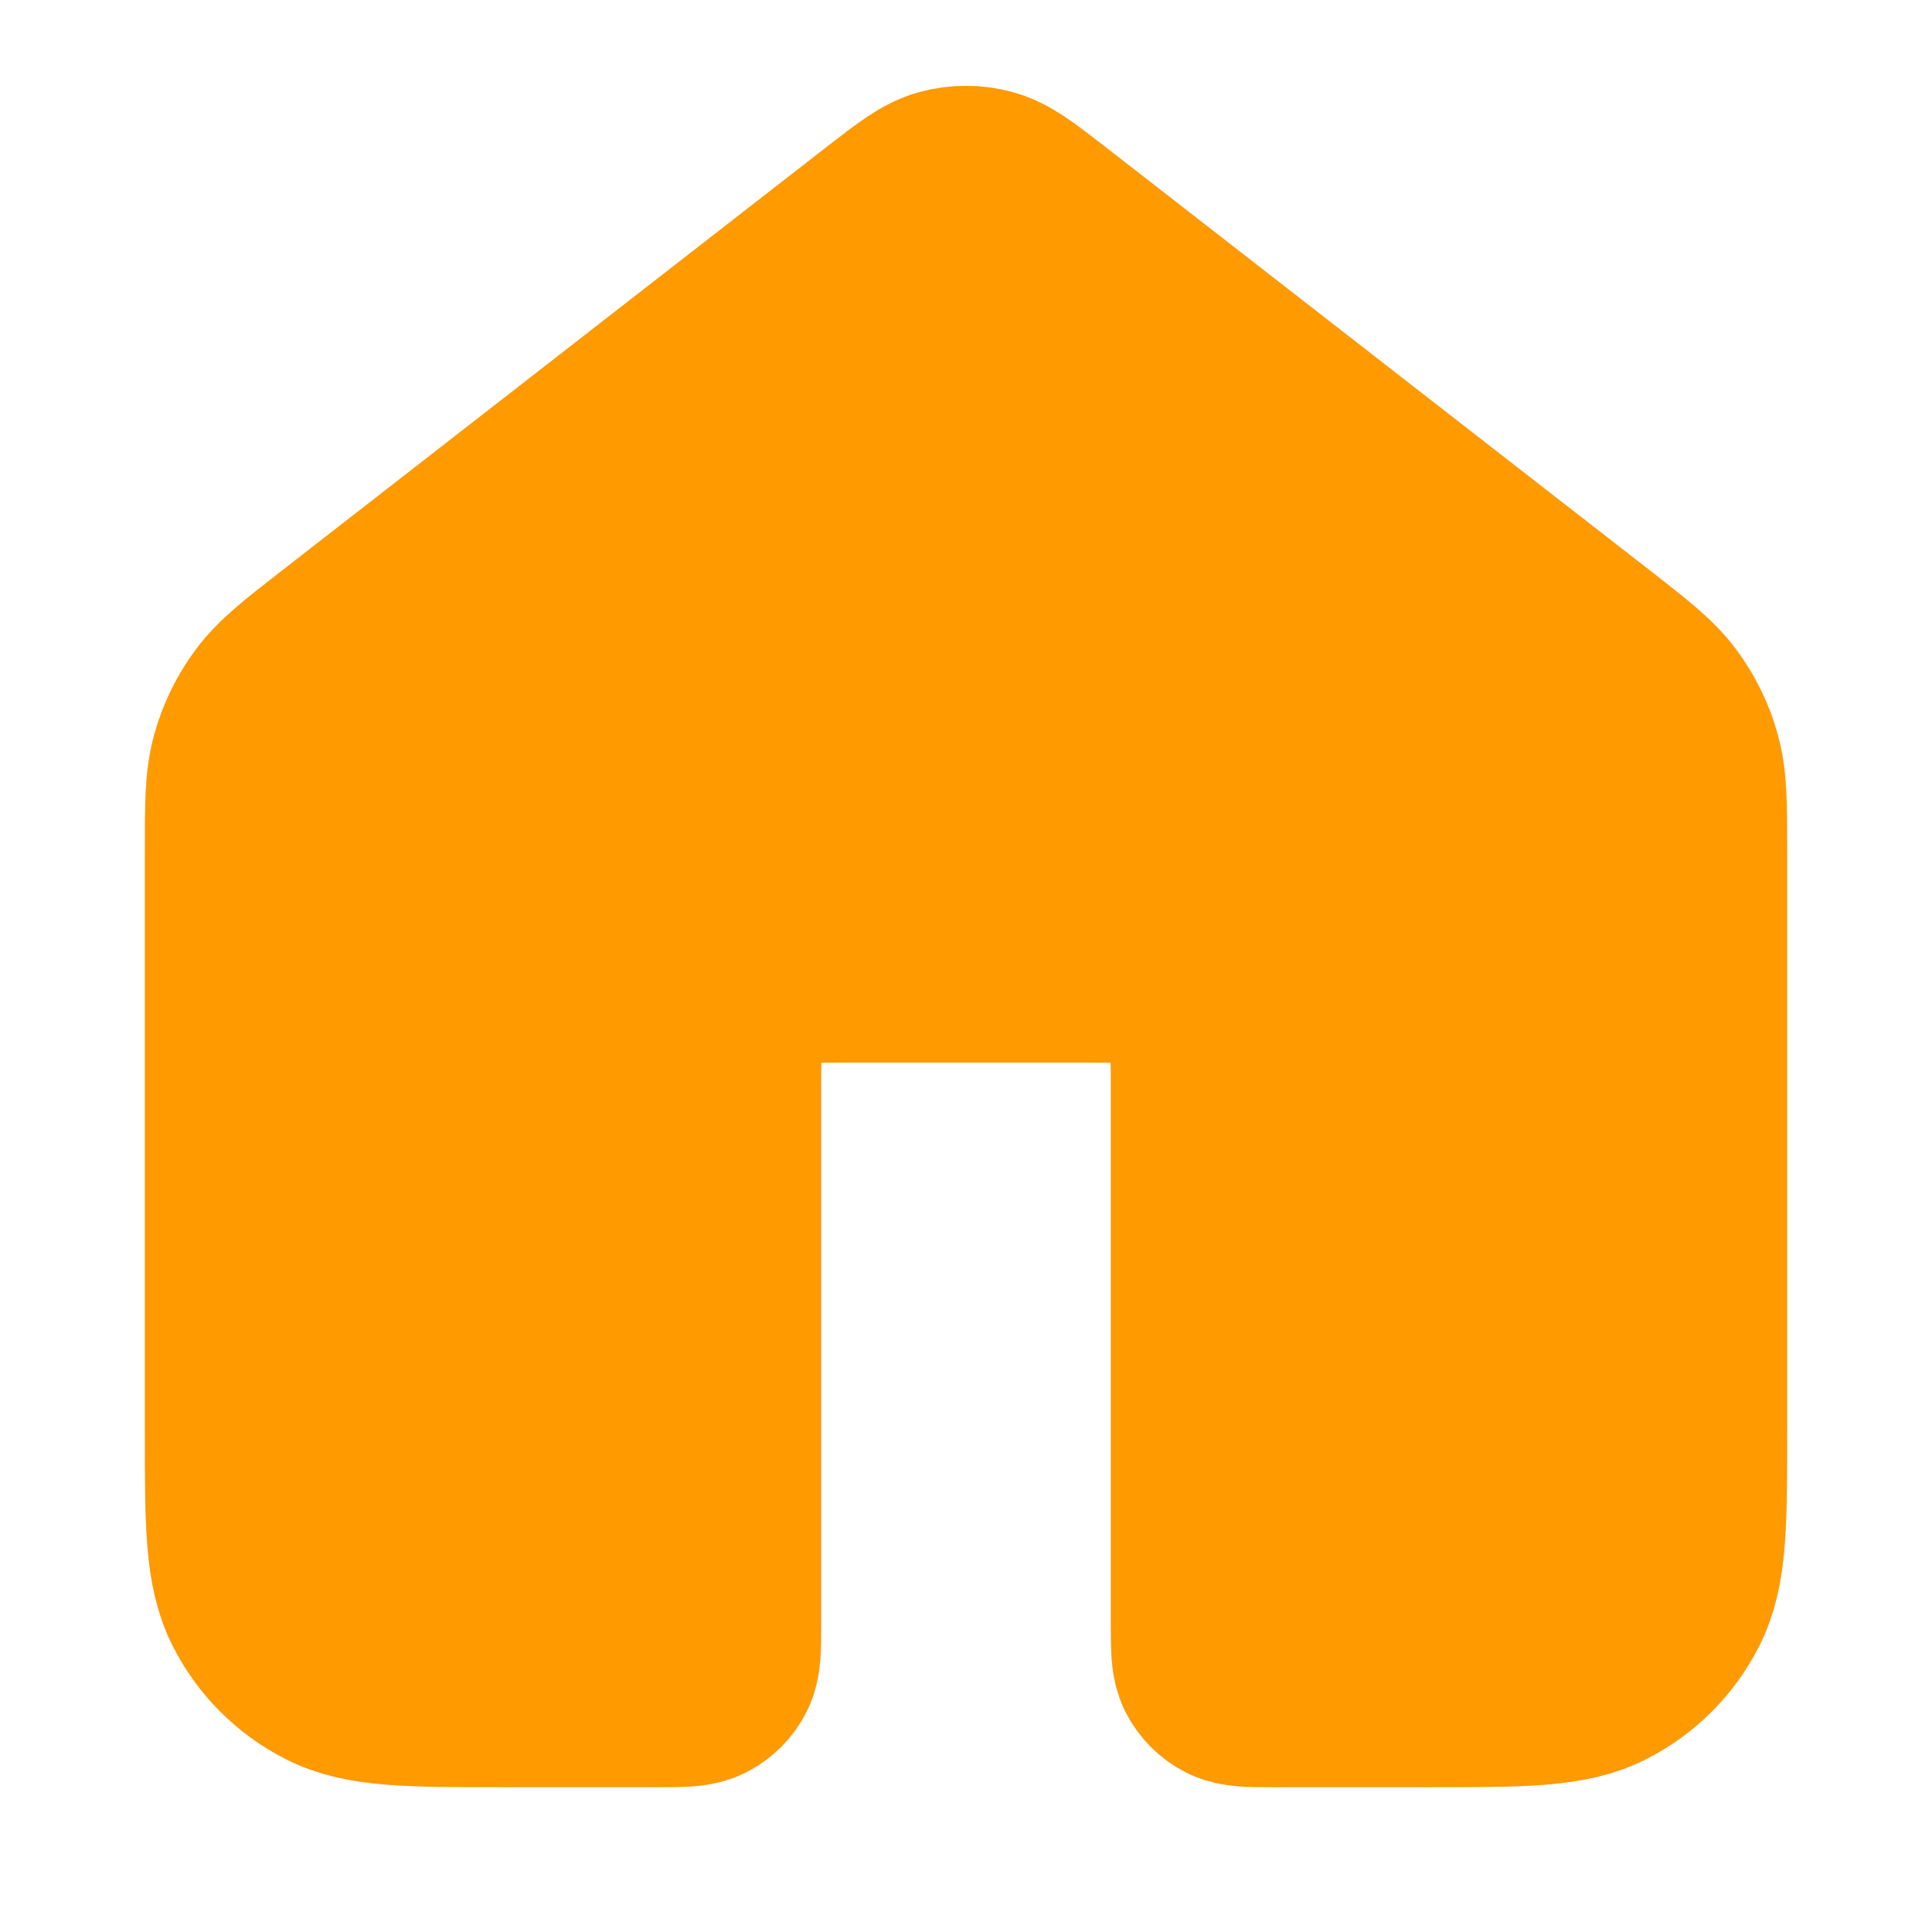
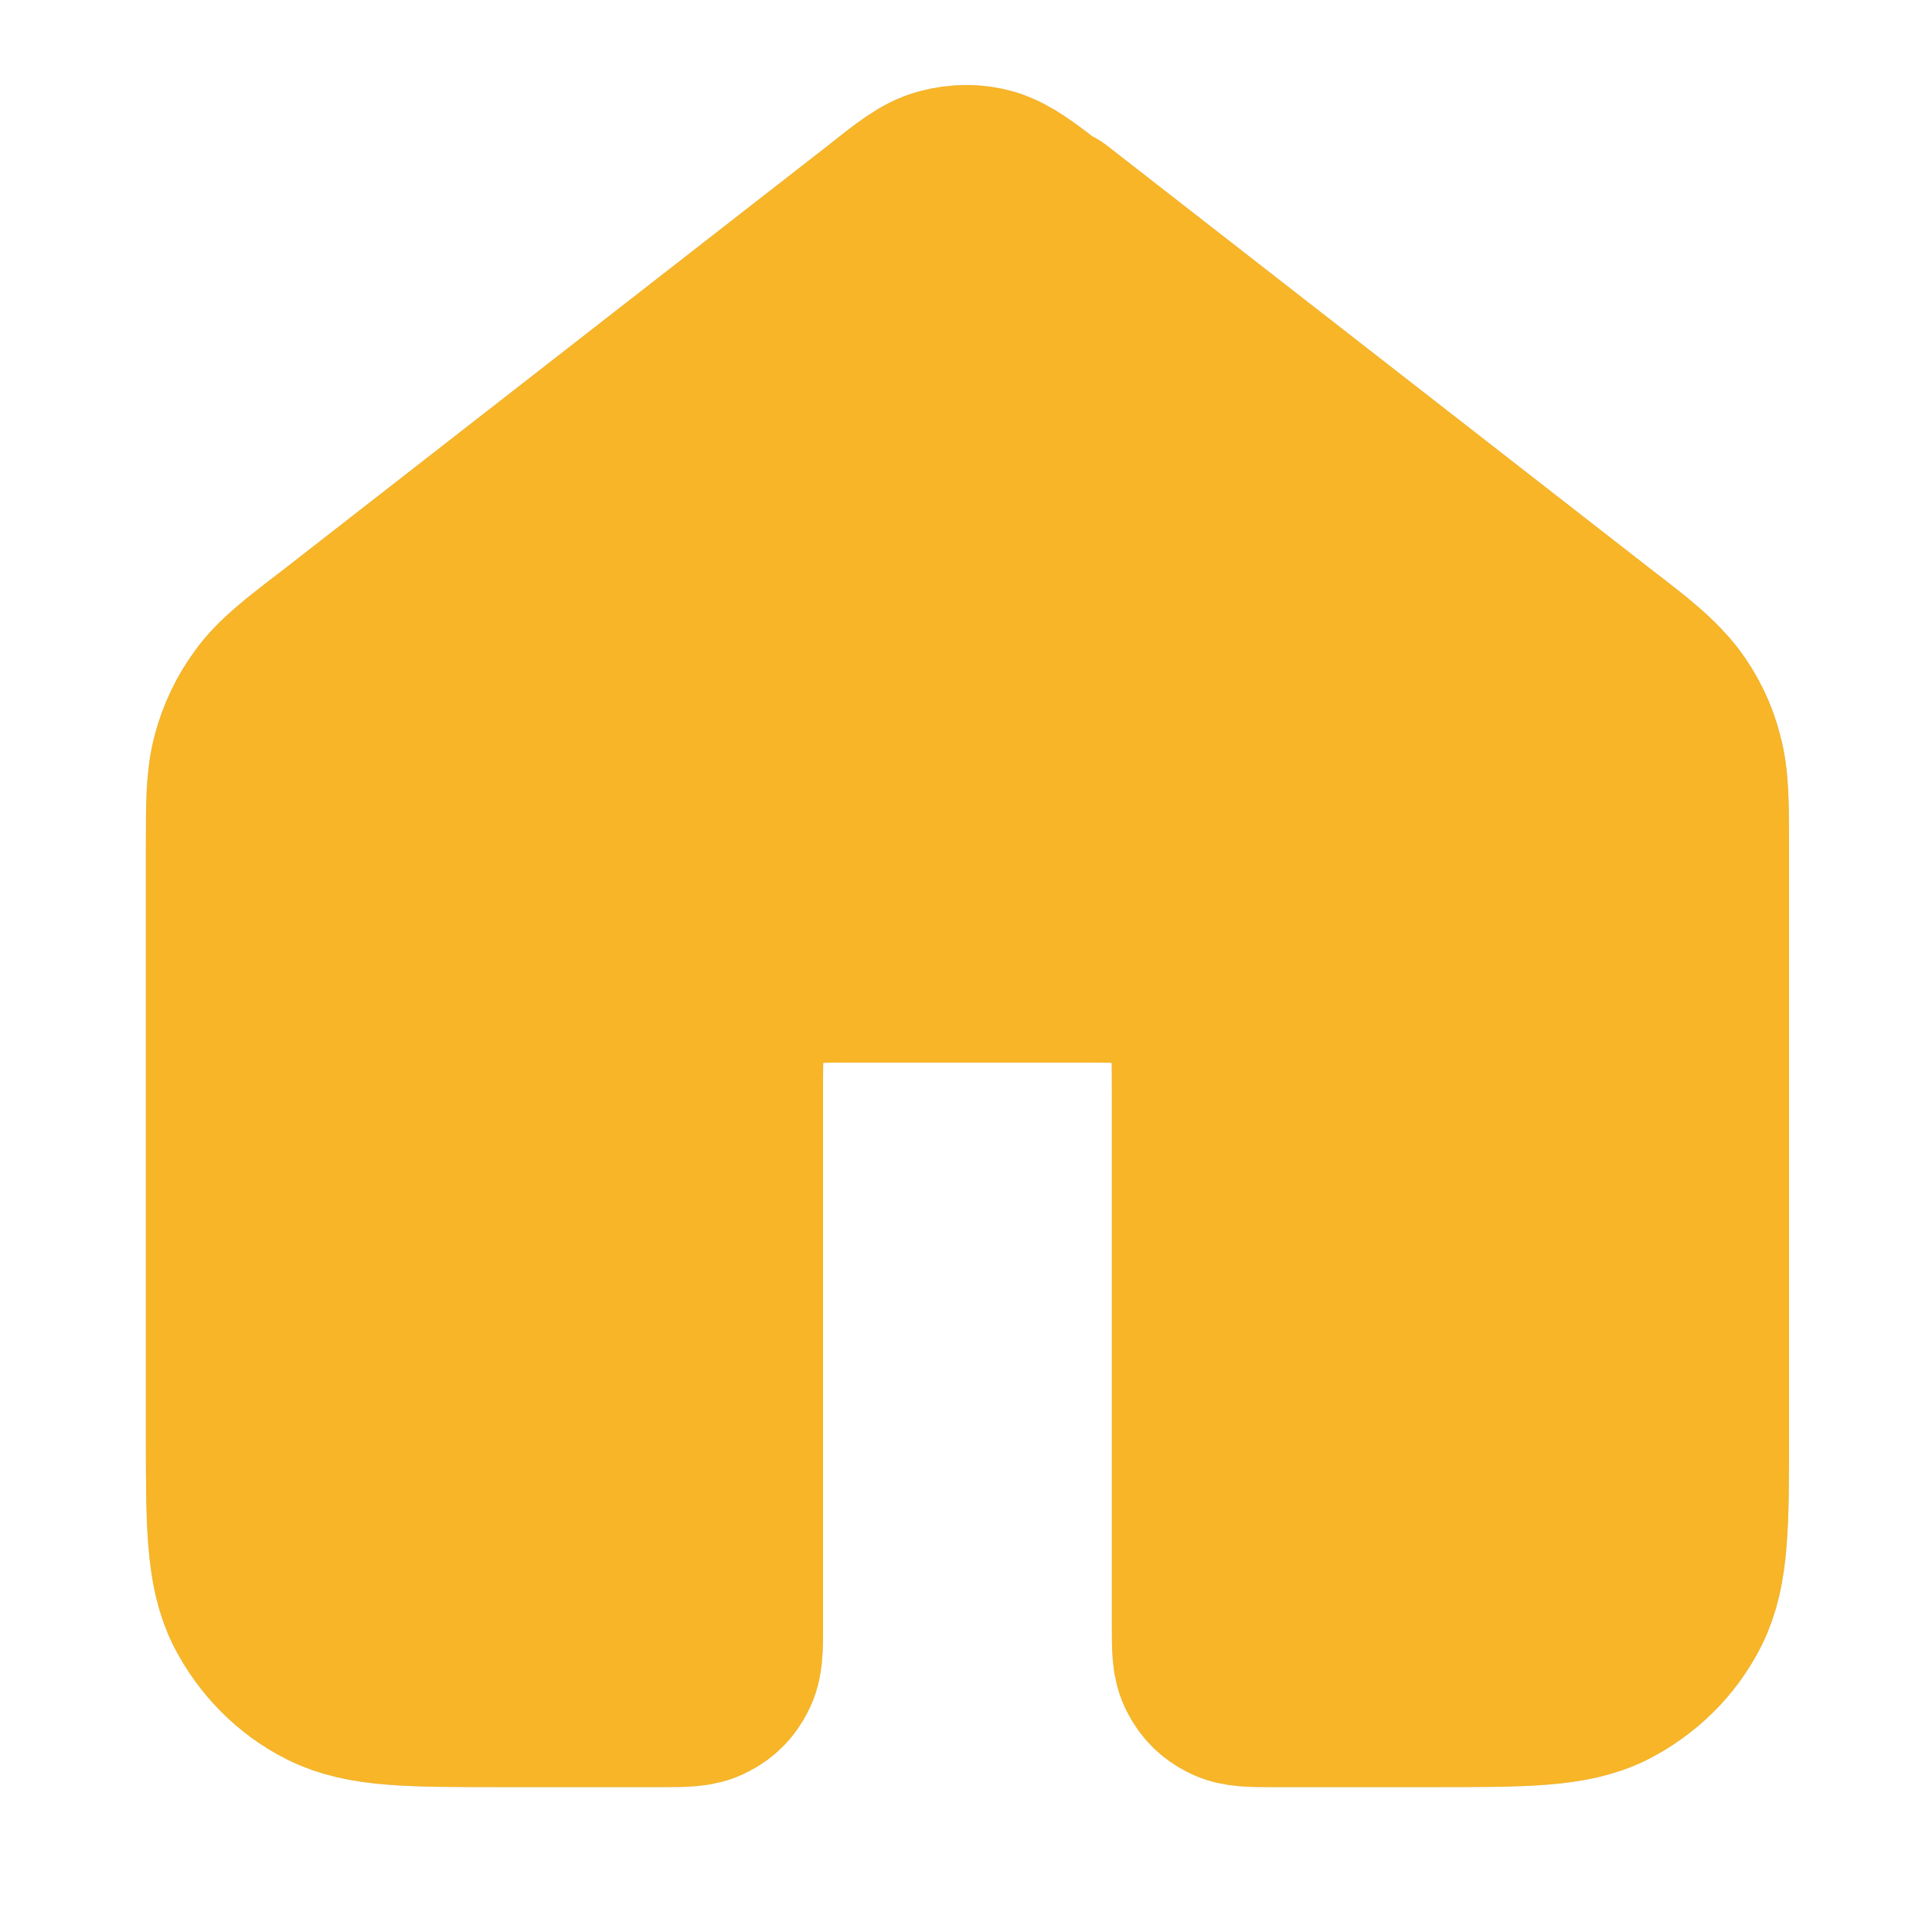
- <svg xmlns="http://www.w3.org/2000/svg" width="20" height="20" viewBox="0 0 20 20" fill="none">
-   <path d="M10.819 2.303C10.526 2.076 10.379 1.962 10.218 1.918C10.075 1.879 9.925 1.879 9.782 1.918C9.621 1.962 9.474 2.076 9.181 2.303L3.529 6.699C3.152 6.993 2.963 7.14 2.827 7.324C2.706 7.487 2.616 7.671 2.562 7.866C2.5 8.086 2.5 8.326 2.5 8.804V14.833C2.5 15.767 2.5 16.233 2.682 16.59C2.841 16.904 3.096 17.159 3.41 17.318C3.767 17.5 4.233 17.5 5.167 17.5H6.833C7.067 17.5 7.183 17.5 7.272 17.455C7.351 17.415 7.415 17.351 7.455 17.273C7.5 17.183 7.5 17.067 7.5 16.833V11.333C7.5 10.867 7.5 10.633 7.591 10.455C7.671 10.298 7.798 10.171 7.955 10.091C8.133 10 8.367 10 8.833 10H11.167C11.633 10 11.867 10 12.045 10.091C12.202 10.171 12.329 10.298 12.409 10.455C12.5 10.633 12.5 10.867 12.5 11.333V16.833C12.5 17.067 12.5 17.183 12.545 17.273C12.585 17.351 12.649 17.415 12.727 17.455C12.817 17.5 12.933 17.5 13.167 17.5H14.833C15.767 17.5 16.233 17.5 16.59 17.318C16.904 17.159 17.159 16.904 17.318 16.59C17.5 16.233 17.5 15.767 17.5 14.833V8.804C17.5 8.326 17.5 8.086 17.438 7.866C17.384 7.671 17.294 7.487 17.173 7.324C17.037 7.14 16.848 6.993 16.471 6.699L10.819 2.303Z" fill="#D4D6DD" stroke="#D4D6DD" stroke-width="2" stroke-linecap="round" stroke-linejoin="round" />
-   <path d="M10.819 2.303C10.526 2.076 10.379 1.962 10.218 1.918C10.075 1.879 9.925 1.879 9.782 1.918C9.621 1.962 9.474 2.076 9.181 2.303L3.529 6.699C3.152 6.993 2.963 7.14 2.827 7.324C2.706 7.487 2.616 7.671 2.562 7.866C2.5 8.086 2.5 8.326 2.5 8.804V14.833C2.5 15.767 2.5 16.233 2.682 16.59C2.841 16.904 3.096 17.159 3.41 17.318C3.767 17.5 4.233 17.5 5.167 17.5H6.833C7.067 17.5 7.183 17.5 7.272 17.455C7.351 17.415 7.415 17.351 7.455 17.273C7.5 17.183 7.5 17.067 7.5 16.833V11.333C7.5 10.867 7.5 10.633 7.591 10.455C7.671 10.298 7.798 10.171 7.955 10.091C8.133 10 8.367 10 8.833 10H11.167C11.633 10 11.867 10 12.045 10.091C12.202 10.171 12.329 10.298 12.409 10.455C12.5 10.633 12.5 10.867 12.5 11.333V16.833C12.5 17.067 12.5 17.183 12.545 17.273C12.585 17.351 12.649 17.415 12.727 17.455C12.817 17.5 12.933 17.5 13.167 17.5H14.833C15.767 17.5 16.233 17.5 16.59 17.318C16.904 17.159 17.159 16.904 17.318 16.59C17.5 16.233 17.5 15.767 17.5 14.833V8.804C17.5 8.326 17.5 8.086 17.438 7.866C17.384 7.671 17.294 7.487 17.173 7.324C17.037 7.14 16.848 6.993 16.471 6.699L10.819 2.303Z" fill="#FF9A00" stroke="#FF9A00" stroke-width="2" stroke-linecap="round" stroke-linejoin="round" />
+ <svg xmlns="http://www.w3.org/2000/svg" id="Layer_1" version="1.1" viewBox="0 0 20 20">
+   <defs>
+     <style>
+       .st0 {
+         fill: #f7b527;
+         stroke: #f7b527;
+       }
+ 
+       .st0, .st1 {
+         stroke-linecap: round;
+         stroke-linejoin: round;
+         stroke-width: 2px;
+       }
+ 
+       .st1 {
+         fill: #d4d6dd;
+         stroke: #d4d6dd;
+       }
+     </style>
+   </defs>
+   <path class="st1" d="M10.82,2.3c-.29-.23-.44-.34-.6-.39-.14-.04-.29-.04-.44,0-.16.04-.31.16-.6.39L3.53,6.7c-.38.29-.57.44-.7.62-.12.16-.21.35-.26.54-.06.22-.06.46-.06.94v6.03c0,.93,0,1.4.18,1.76.16.31.41.57.73.73.36.18.82.18,1.76.18h1.67c.23,0,.35,0,.44-.05.08-.04.14-.1.18-.18.05-.09.05-.21.05-.44v-5.5c0-.47,0-.7.09-.88.08-.16.21-.28.36-.36.18-.09.41-.09.88-.09h2.33c.47,0,.7,0,.88.09.16.08.28.21.36.36.09.18.09.41.09.88v5.5c0,.23,0,.35.05.44.04.08.1.14.18.18.09.05.21.05.44.05h1.67c.93,0,1.4,0,1.76-.18.31-.16.57-.41.73-.73.18-.36.18-.82.18-1.76v-6.03c0-.48,0-.72-.06-.94-.05-.2-.14-.38-.26-.54-.14-.18-.32-.33-.7-.62l-5.65-4.4Z" />
+   <path class="st0" d="M10.82,2.3c-.29-.23-.44-.34-.6-.39-.14-.04-.29-.04-.44,0-.16.04-.31.16-.6.39L3.53,6.7c-.38.29-.57.44-.7.62-.12.16-.21.35-.26.54-.06.22-.06.46-.06.94v6.03c0,.93,0,1.4.18,1.76.16.31.41.57.73.73.36.18.82.18,1.76.18h1.67c.23,0,.35,0,.44-.05.08-.04.14-.1.18-.18.05-.09.05-.21.05-.44v-5.5c0-.47,0-.7.09-.88.08-.16.21-.28.36-.36.18-.09.41-.09.88-.09h2.33c.47,0,.7,0,.88.09.16.08.28.21.36.36.09.18.09.41.09.88v5.5c0,.23,0,.35.05.44.04.08.1.14.18.18.09.05.21.05.44.05h1.67c.93,0,1.4,0,1.76-.18.31-.16.57-.41.73-.73.18-.36.18-.82.18-1.76v-6.03c0-.48,0-.72-.06-.94-.05-.2-.14-.38-.26-.54-.14-.18-.32-.33-.7-.62l-5.65-4.4Z" />
</svg>
